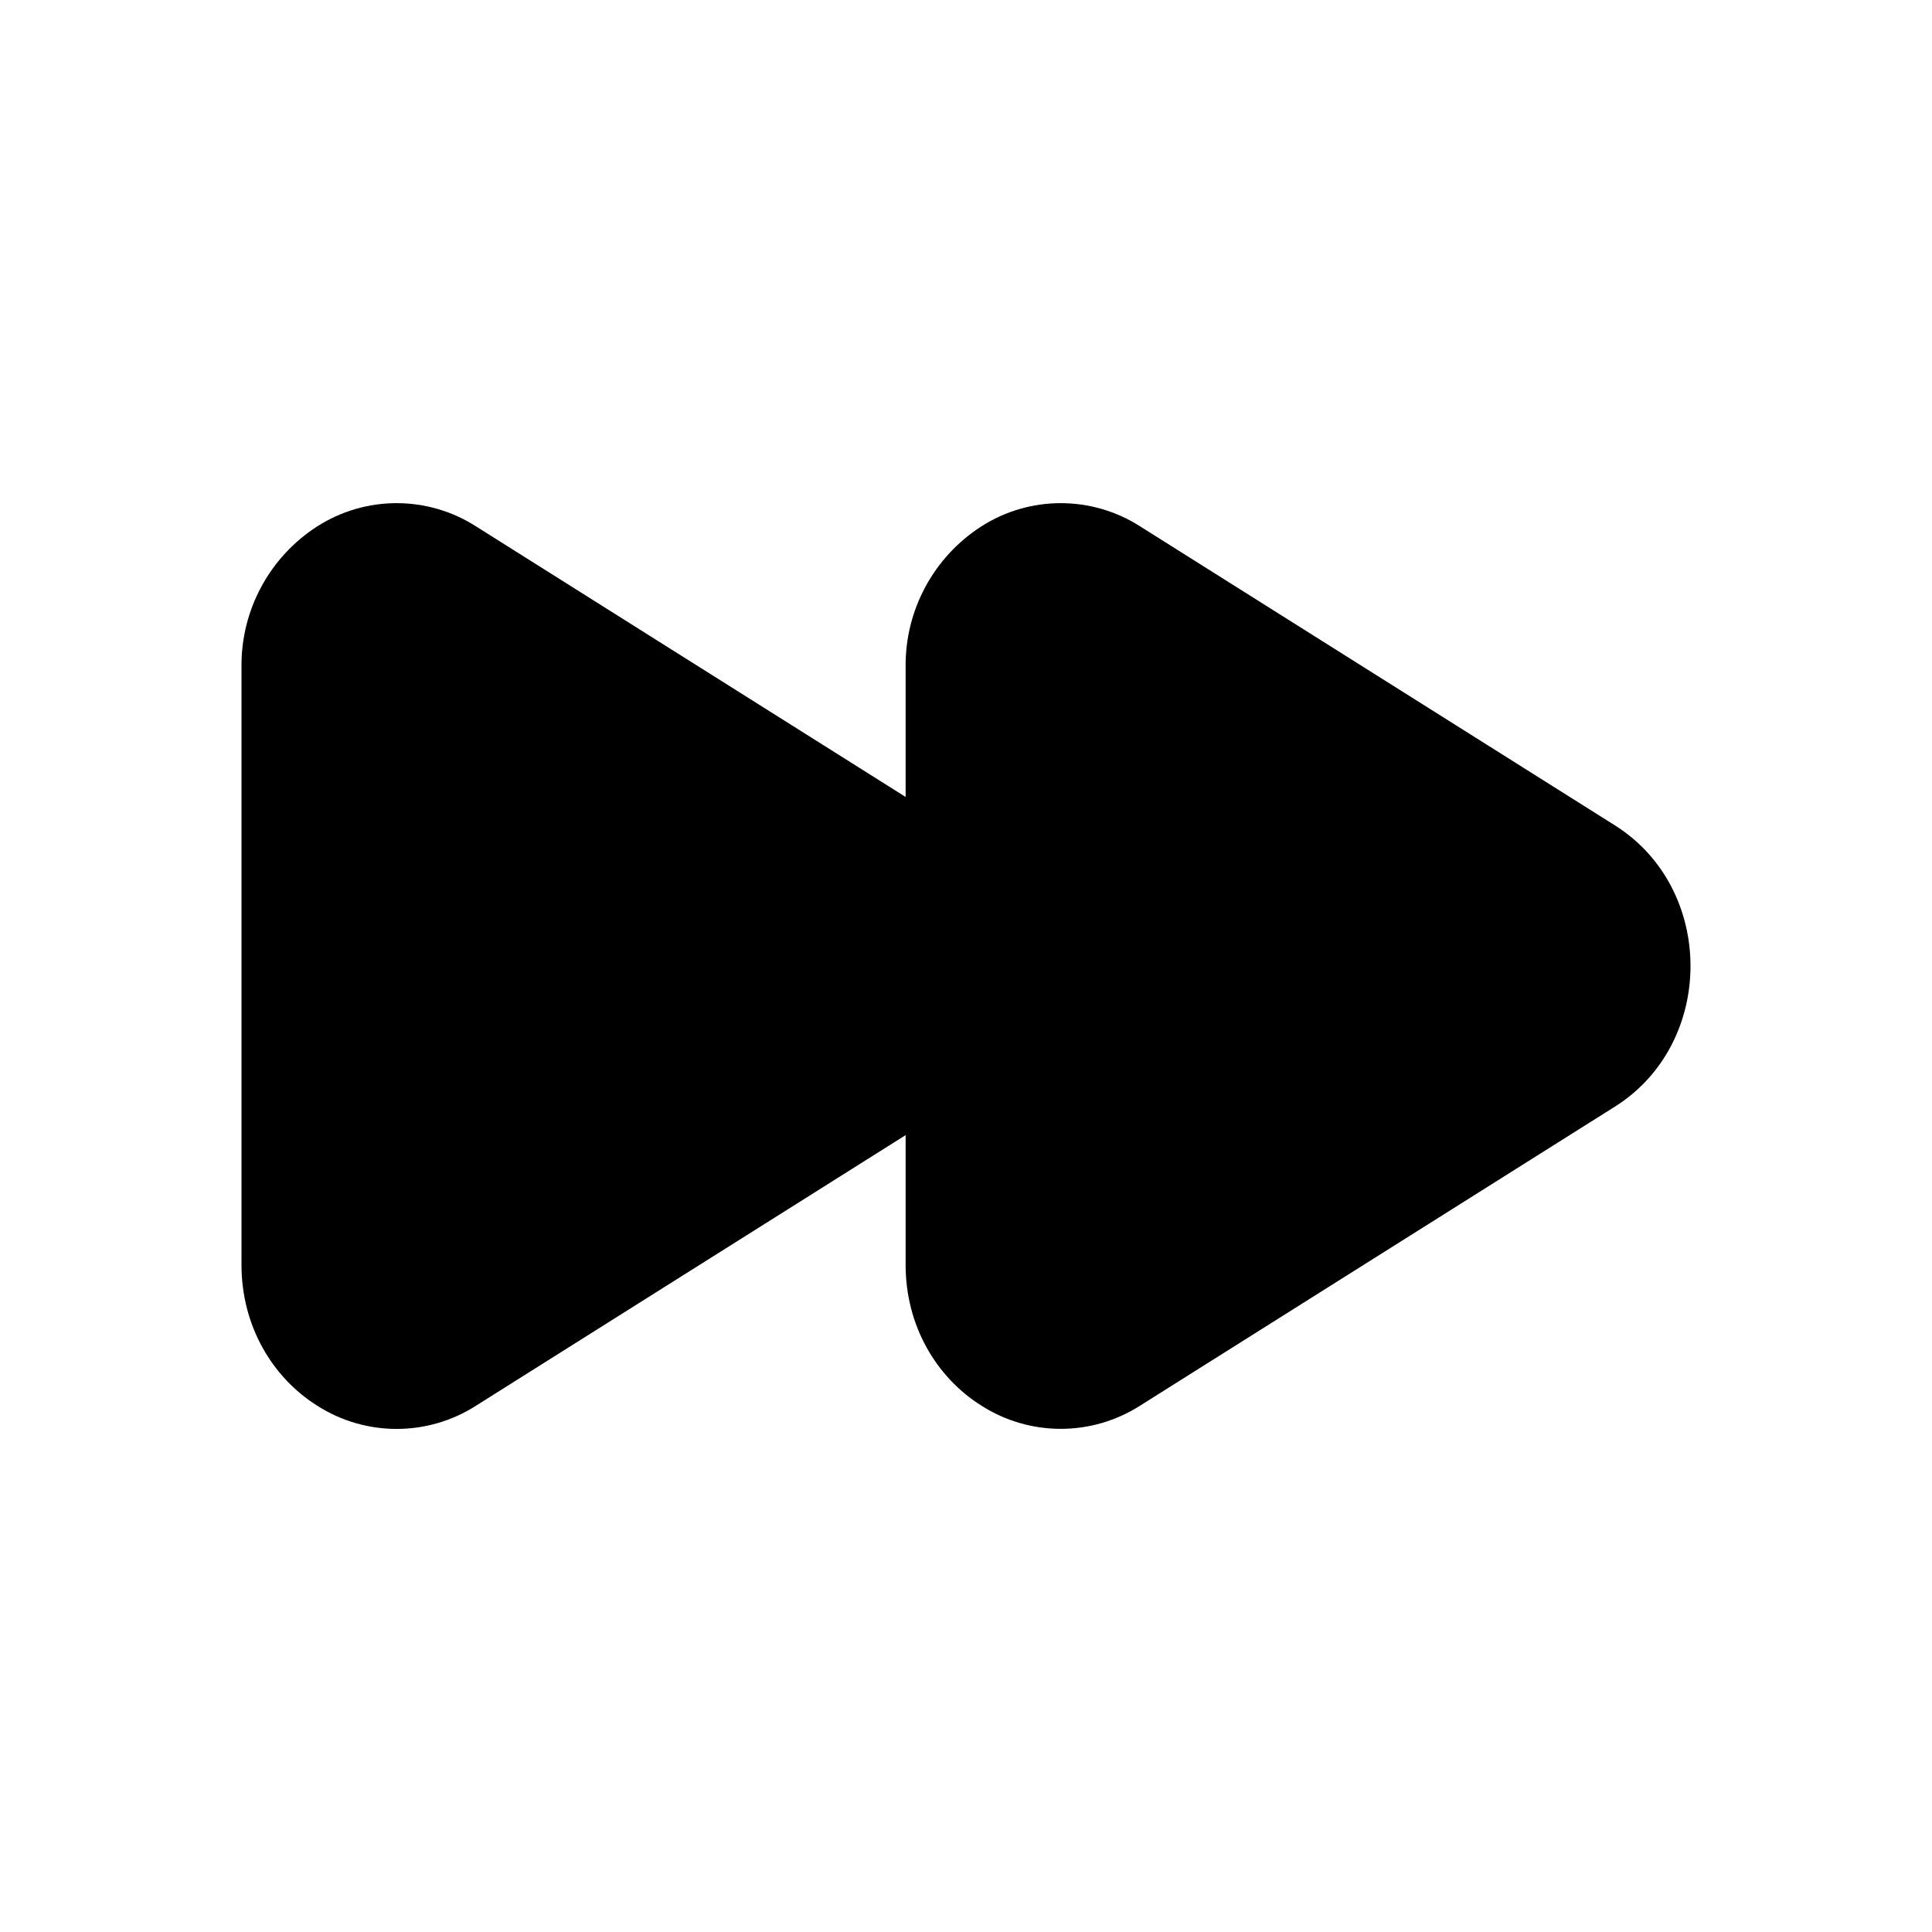
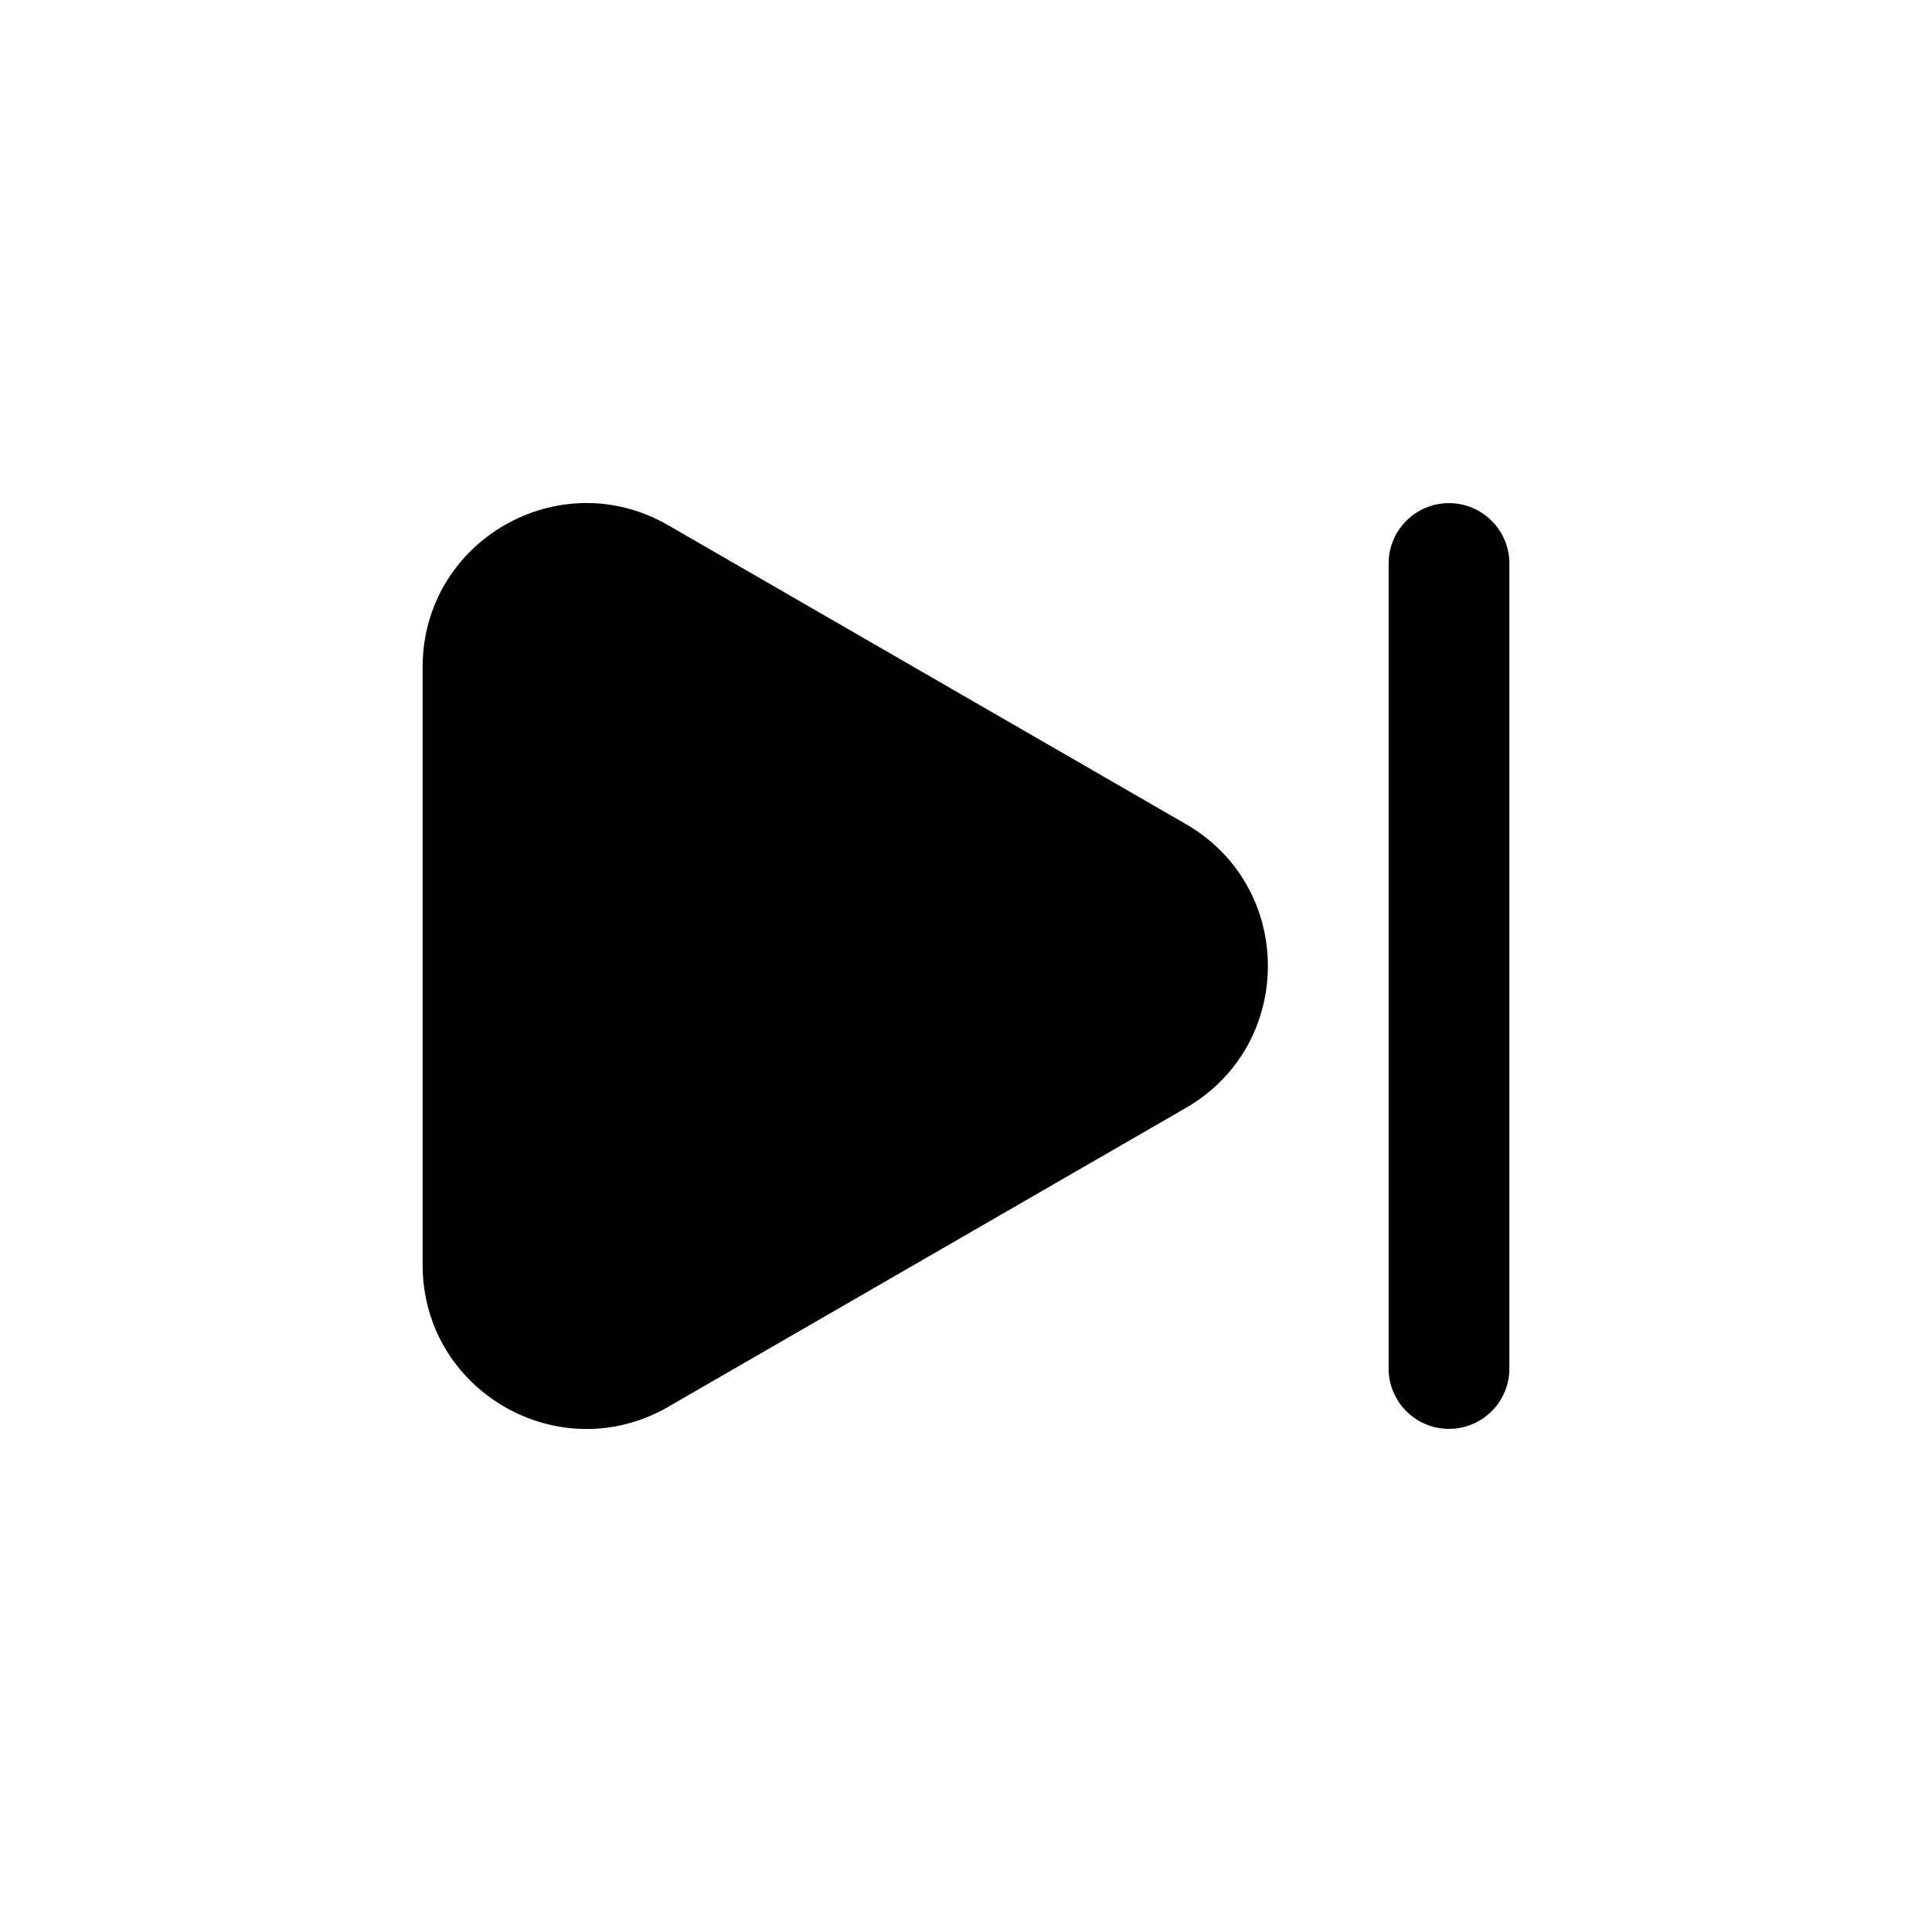
<svg xmlns="http://www.w3.org/2000/svg" width="24" height="24" fill="none" class="persona-icon" viewBox="0 0 24 24">
-   <path fill="currentColor" d="M14.165 6.54a1.83 1.83 0 0 0-1.976 0 2.05 2.05 0 0 0-.939 1.746V9.9L5.915 6.54a1.83 1.83 0 0 0-1.976 0A2.05 2.05 0 0 0 3 8.286v7.428c0 .75.377 1.393.939 1.747a1.83 1.83 0 0 0 1.976 0l5.335-3.36v1.613c0 .75.377 1.392.939 1.746a1.83 1.83 0 0 0 1.976 0l5.896-3.713c1.252-.789 1.252-2.705 0-3.494z" />
+   <path fill="currentColor" d="M5.25 8.286c0-1.566 1.695-2.545 3.051-1.761l6.432 3.713c1.356.783 1.356 2.74 0 3.524l-6.432 3.714c-1.356.783-3.051-.196-3.051-1.762zM18.75 7a.75.75 0 0 0-1.5 0v10a.75.75 0 0 0 1.5 0z" />
</svg>
